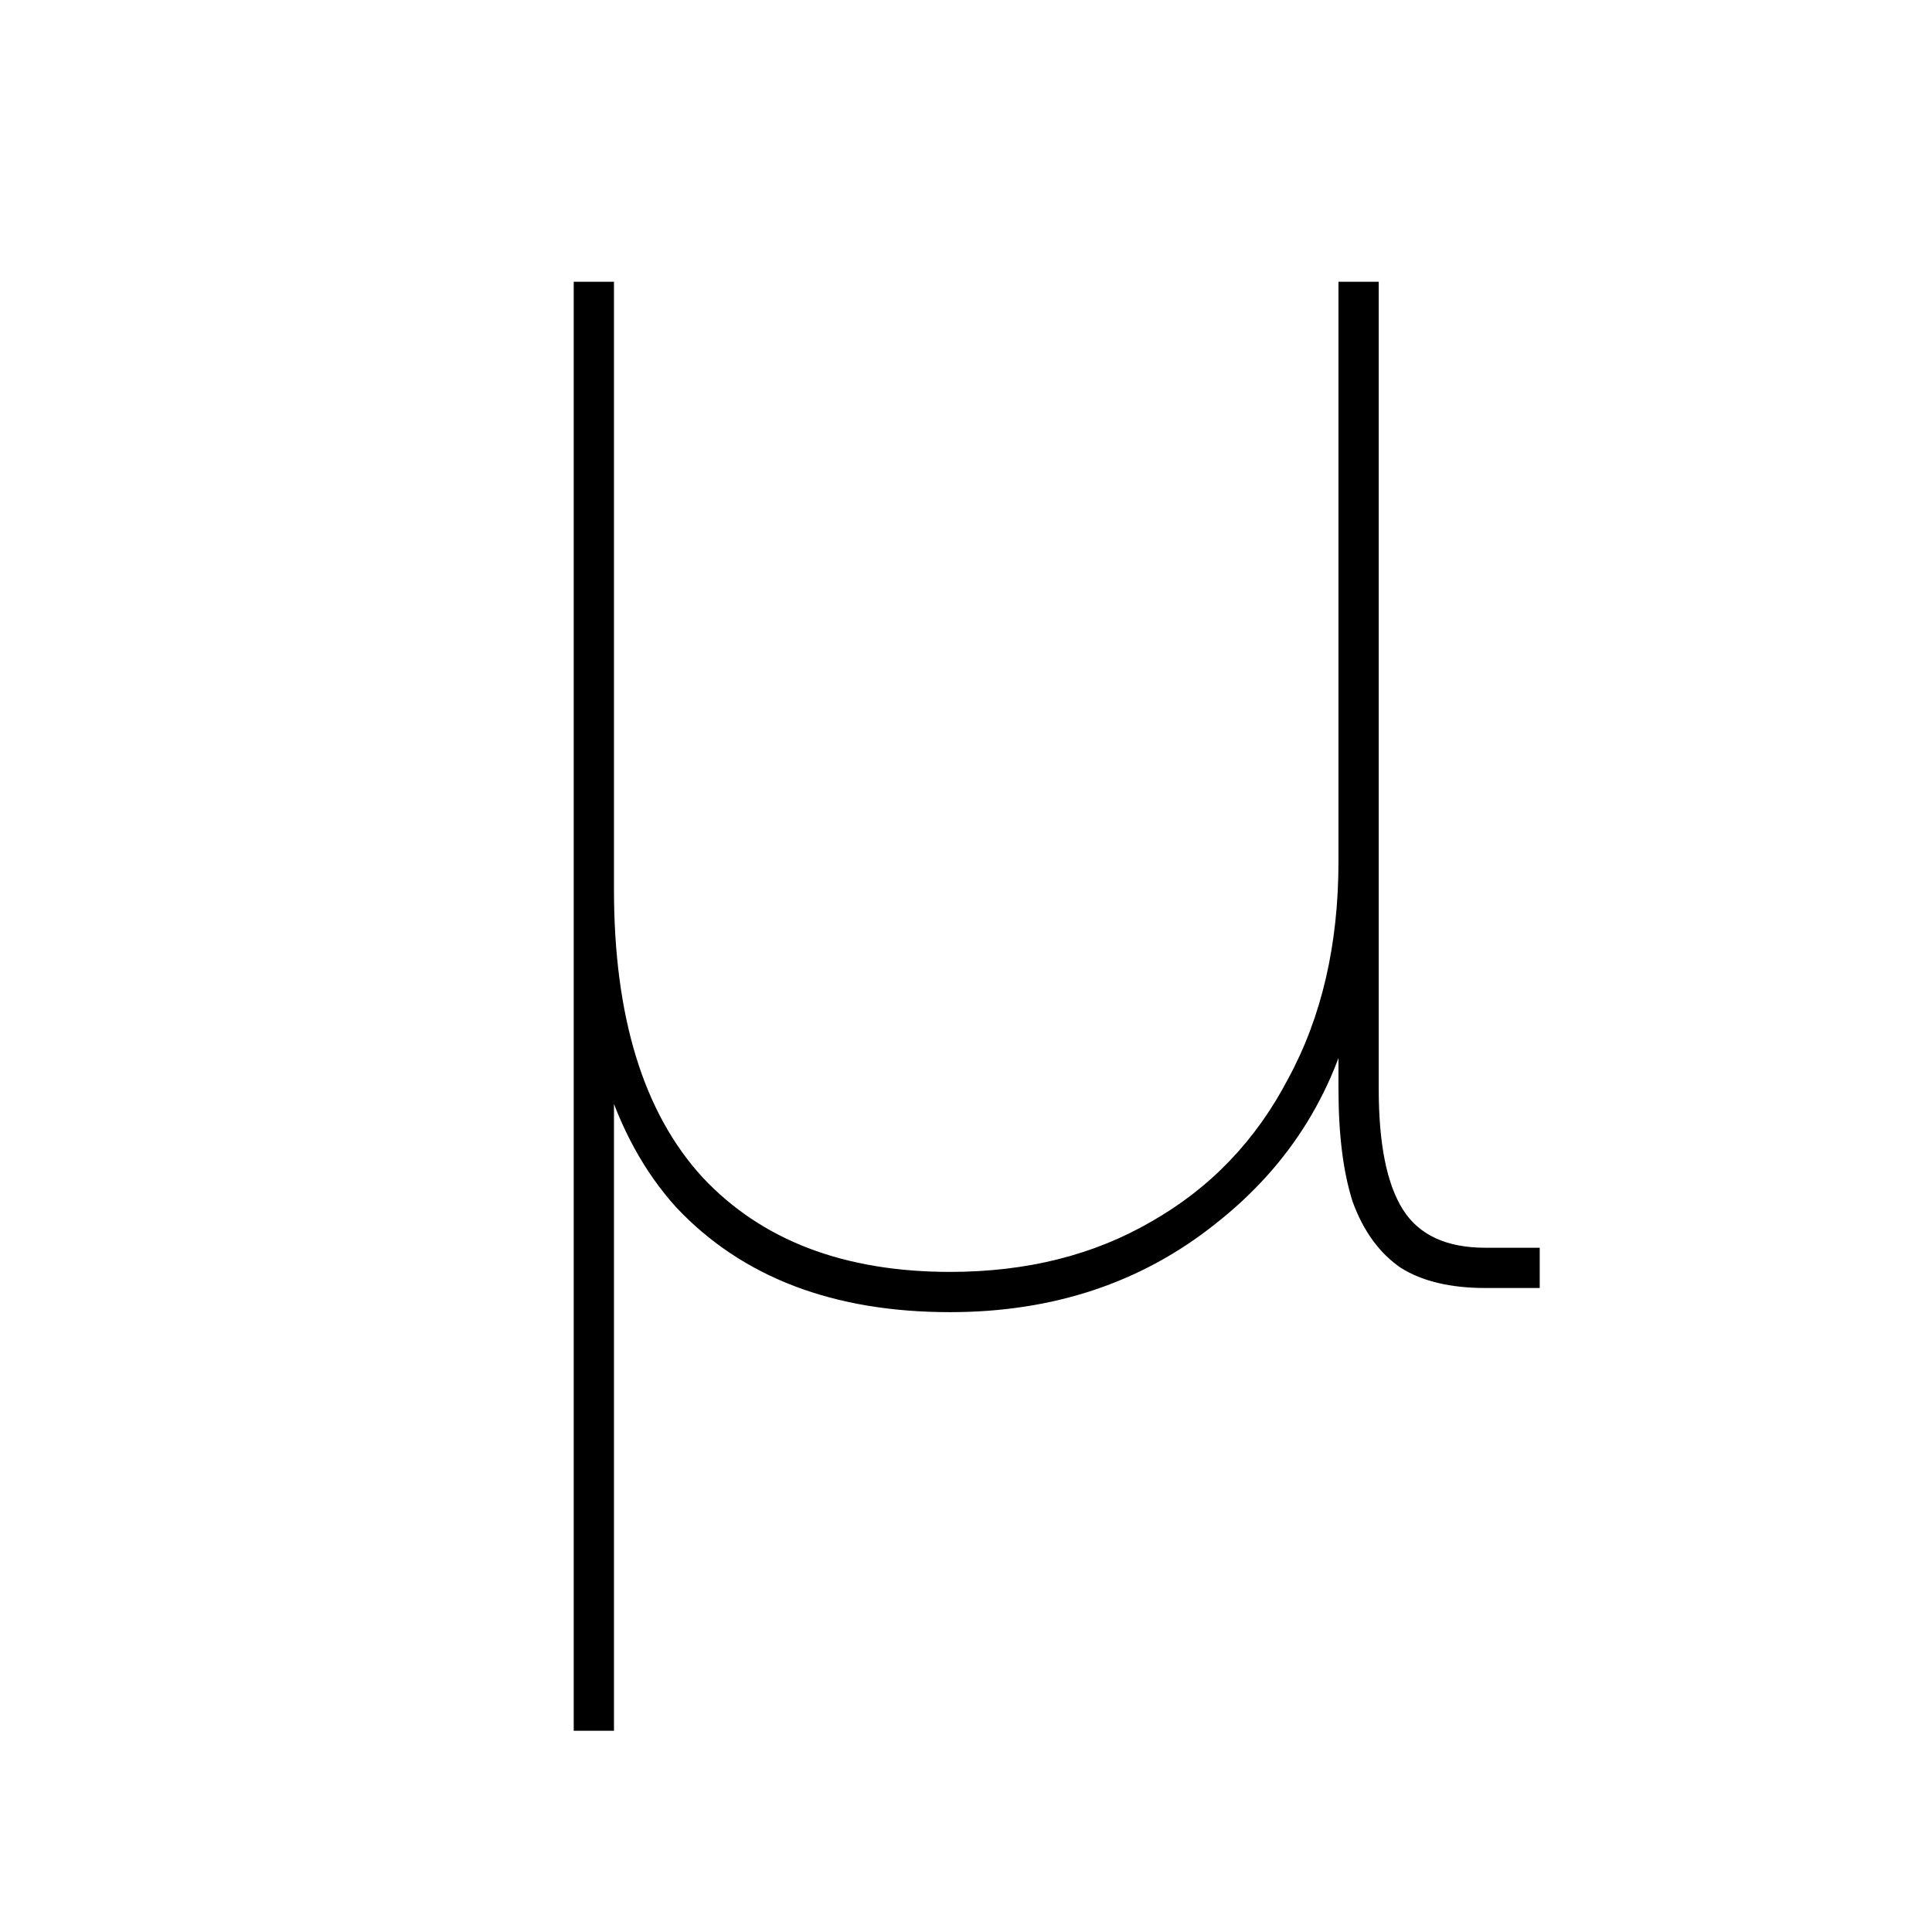
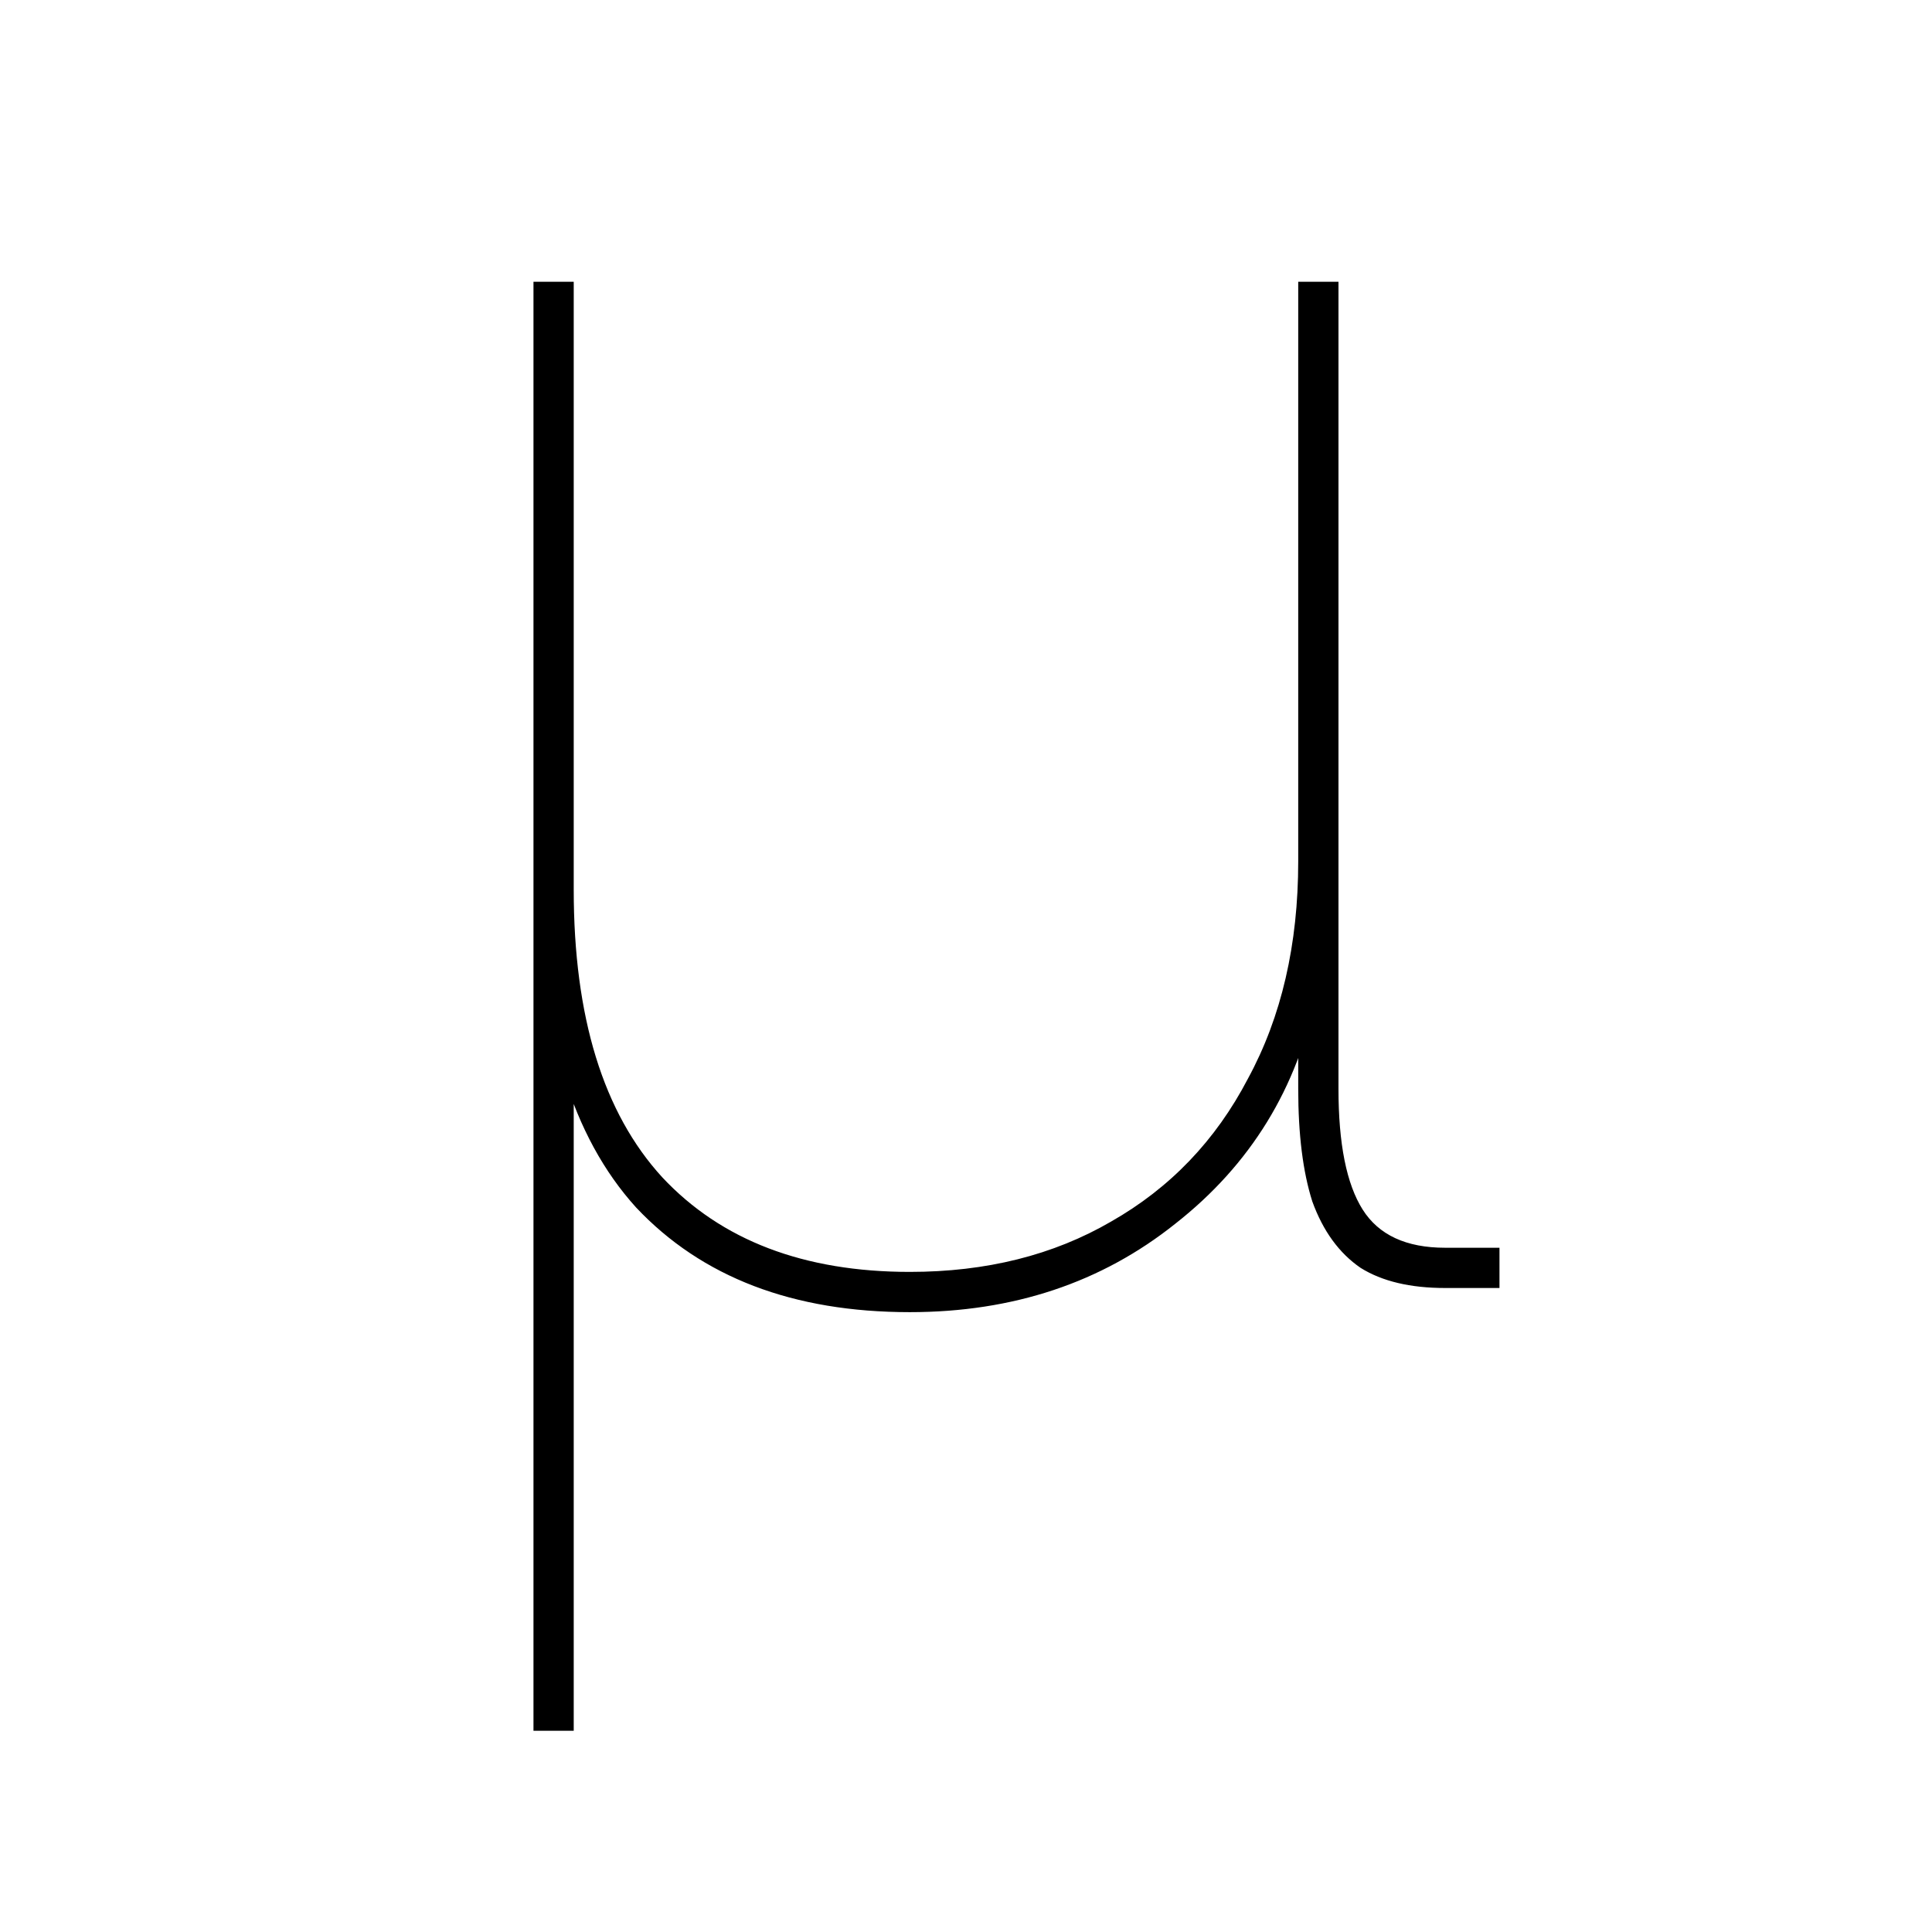
<svg xmlns="http://www.w3.org/2000/svg" width="24" height="24" viewBox="0 0 24 24" fill="none">
  <g clip-path="url(#clip0_3233_8823)">
    <rect width="24" height="24" fill="white" />
-     <path d="M11.802 16.3C10.352 16.3 9.219 15.867 8.402 15C7.602 14.117 7.202 12.8 7.202 11.05H7.627C7.627 12.633 7.994 13.825 8.727 14.625C9.46 15.408 10.485 15.8 11.802 15.8C12.752 15.8 13.585 15.592 14.302 15.175C15.035 14.758 15.602 14.167 16.002 13.4C16.419 12.633 16.627 11.733 16.627 10.7L16.852 12.35C16.619 13.517 16.035 14.467 15.102 15.2C14.185 15.933 13.085 16.3 11.802 16.3ZM7.627 3.5V12.825V13.05V21.5H7.127V3.5H7.627ZM18.452 16C18.019 16 17.669 15.917 17.402 15.75C17.135 15.567 16.935 15.292 16.802 14.925C16.685 14.558 16.627 14.092 16.627 13.525V3.5H17.127V13.525C17.127 14.208 17.227 14.708 17.427 15.025C17.627 15.342 17.969 15.5 18.452 15.5H19.127V16H18.452Z" fill="black" />
+     <path d="M11.302 16.3C9.852 16.3 8.719 15.867 7.902 15C7.102 14.117 6.702 12.8 6.702 11.05H7.127C7.127 12.633 7.494 13.825 8.227 14.625C8.96 15.408 9.985 15.8 11.302 15.8C12.252 15.8 13.085 15.592 13.802 15.175C14.535 14.758 15.102 14.167 15.502 13.4C15.919 12.633 16.127 11.733 16.127 10.7L16.352 12.35C16.119 13.517 15.535 14.467 14.602 15.2C13.685 15.933 12.585 16.3 11.302 16.3ZM7.127 3.5V12.825V13.05V21.5H6.627V3.5H7.127ZM17.952 16C17.519 16 17.169 15.917 16.902 15.75C16.635 15.567 16.435 15.292 16.302 14.925C16.185 14.558 16.127 14.092 16.127 13.525V3.5H16.627V13.525C16.627 14.208 16.727 14.708 16.927 15.025C17.127 15.342 17.469 15.5 17.952 15.5H18.627V16H17.952Z" fill="black" />
  </g>
  <defs>
    <clipPath id="clip0_3233_8823">
      <rect width="24" height="24" fill="white" />
    </clipPath>
  </defs>
</svg>
